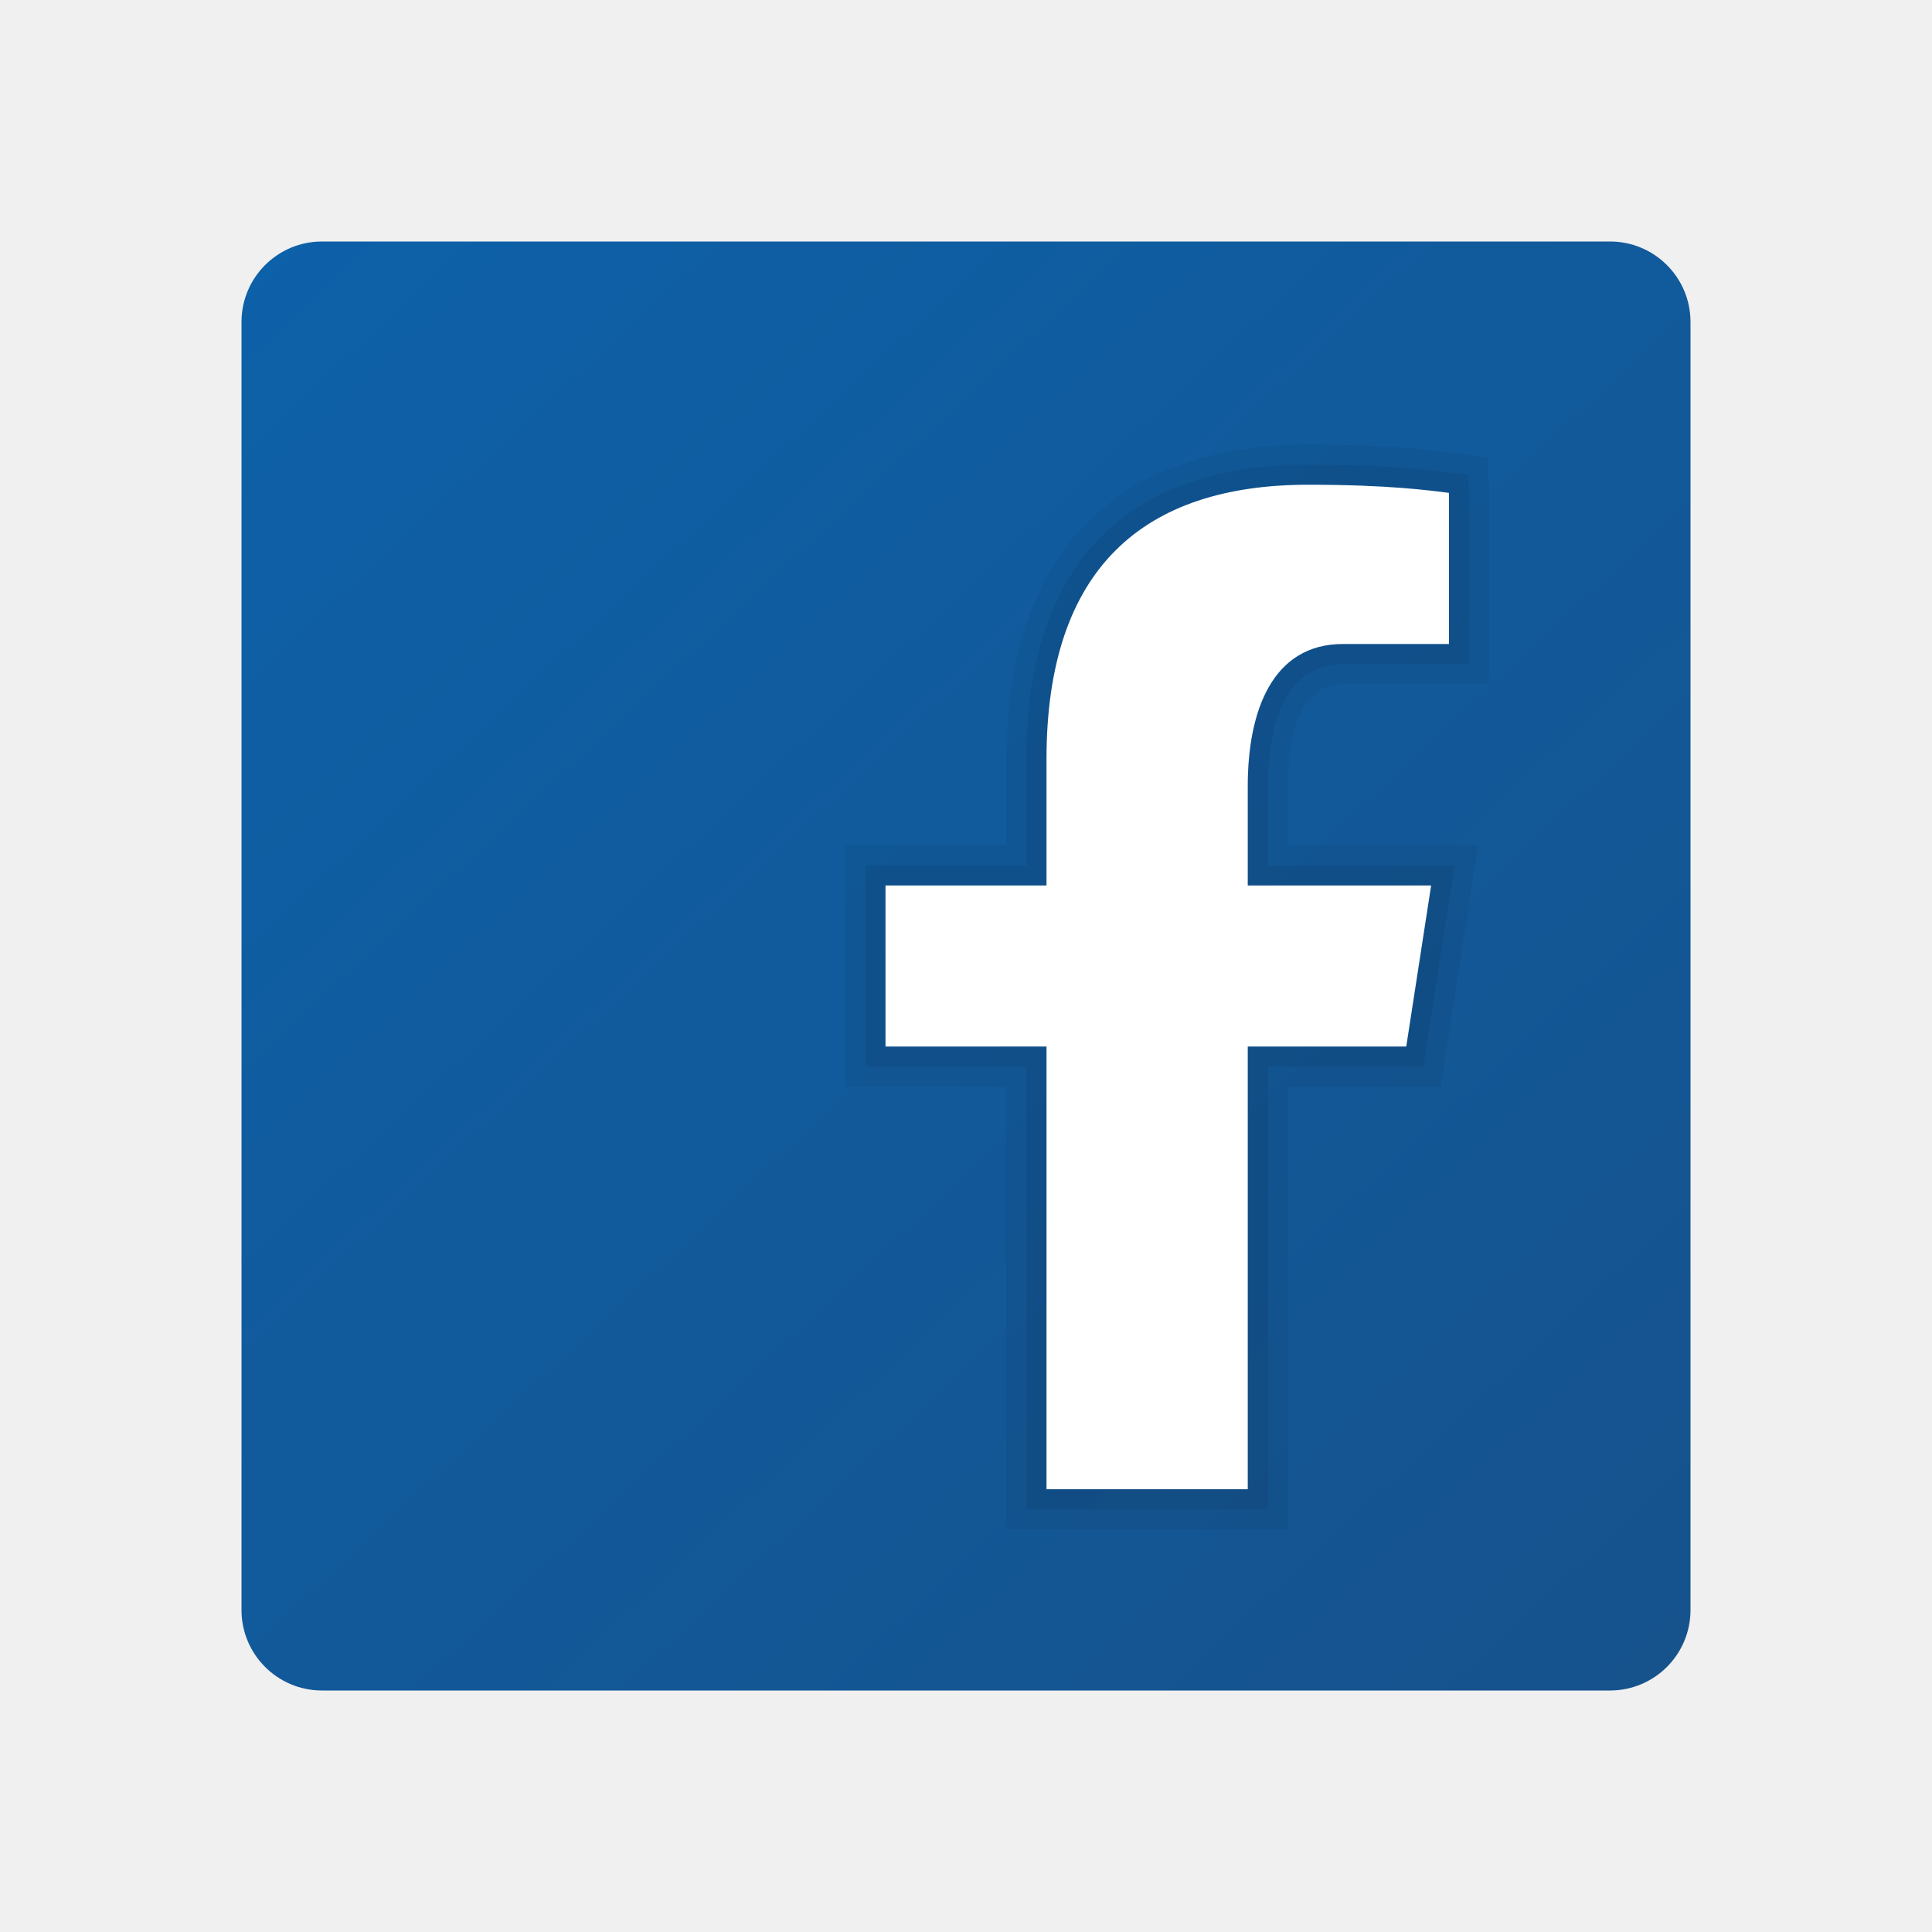
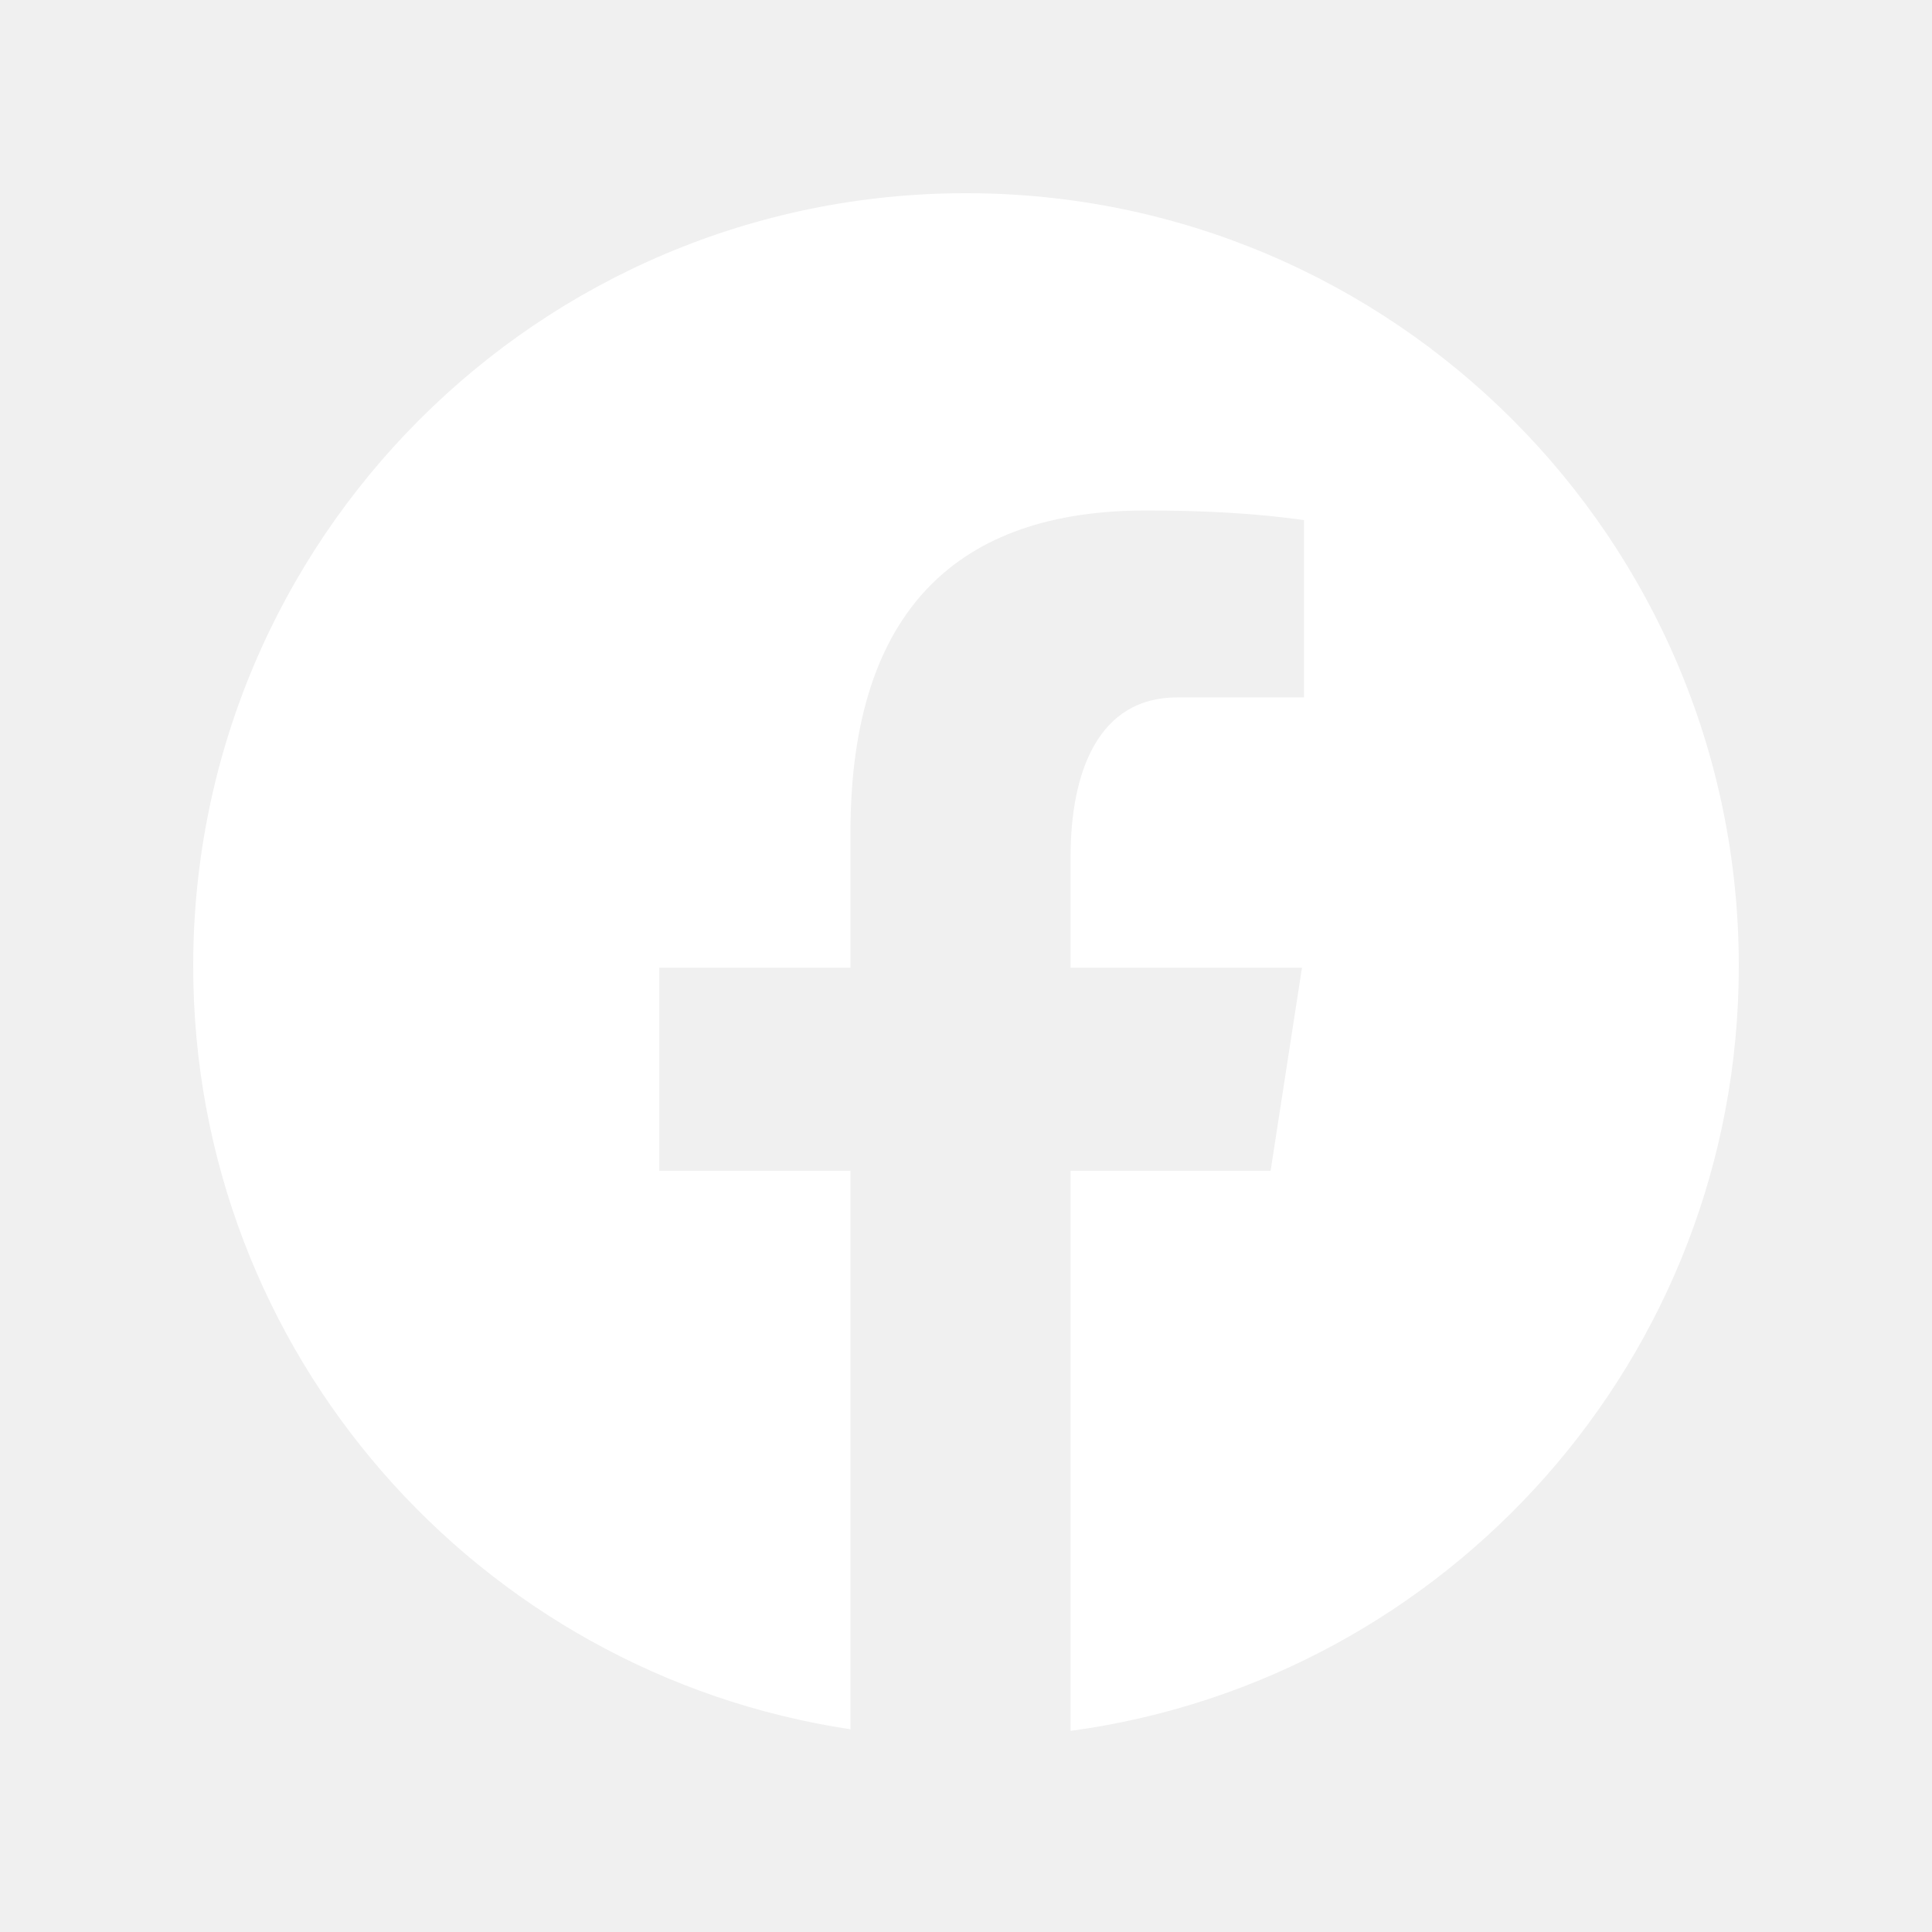
- <svg xmlns="http://www.w3.org/2000/svg" viewBox="0 0 48 48" width="50px" height="50px">
-   <linearGradient id="awSgIinfw5_FS5MLHI~A9a" x1="6.228" x2="42.077" y1="4.896" y2="43.432" gradientUnits="userSpaceOnUse">
-     <stop offset="0" stop-color="#0d61a9" />
-     <stop offset="1" stop-color="#16528c" />
-   </linearGradient>
-   <path fill="url(#awSgIinfw5_FS5MLHI~A9a)" d="M42,40c0,1.105-0.895,2-2,2H8c-1.105,0-2-0.895-2-2V8c0-1.105,0.895-2,2-2h32 c1.105,0,2,0.895,2,2V40z" />
-   <path d="M25,38V27h-4v-6h4v-2.138c0-5.042,2.666-7.818,7.505-7.818c1.995,0,3.077,0.14,3.598,0.208 l0.858,0.111L37,12.224L37,17h-3.635C32.237,17,32,18.378,32,19.535V21h4.723l-0.928,6H32v11H25z" opacity=".05" />
-   <path d="M25.5,37.5v-11h-4v-5h4v-2.638c0-4.788,2.422-7.318,7.005-7.318c1.971,0,3.03,0.138,3.54,0.204 l0.436,0.057l0.02,0.442V16.5h-3.135c-1.623,0-1.865,1.901-1.865,3.035V21.5h4.64l-0.773,5H31.5v11H25.5z" opacity=".07" />
-   <path fill="#fff" d="M33.365,16H36v-3.754c-0.492-0.064-1.531-0.203-3.495-0.203c-4.101,0-6.505,2.08-6.505,6.819V22h-4v4 h4v11h5V26h3.938l0.618-4H31v-2.465C31,17.661,31.612,16,33.365,16z" />
+ <svg xmlns="http://www.w3.org/2000/svg" fill="#FFFFFF" viewBox="0 0 30 30" width="30px" height="30px">
+   <path d="M15,3C8.373,3,3,8.373,3,15c0,6.016,4.432,10.984,10.206,11.852V18.18h-2.969v-3.154h2.969v-2.099c0-3.475,1.693-5,4.581-5 c1.383,0,2.115,0.103,2.461,0.149v2.753h-1.97c-1.226,0-1.654,1.163-1.654,2.473v1.724h3.593L19.73,18.18h-3.106v8.697 C22.481,26.083,27,21.075,27,15C27,8.373,21.627,3,15,3z" />
</svg>
